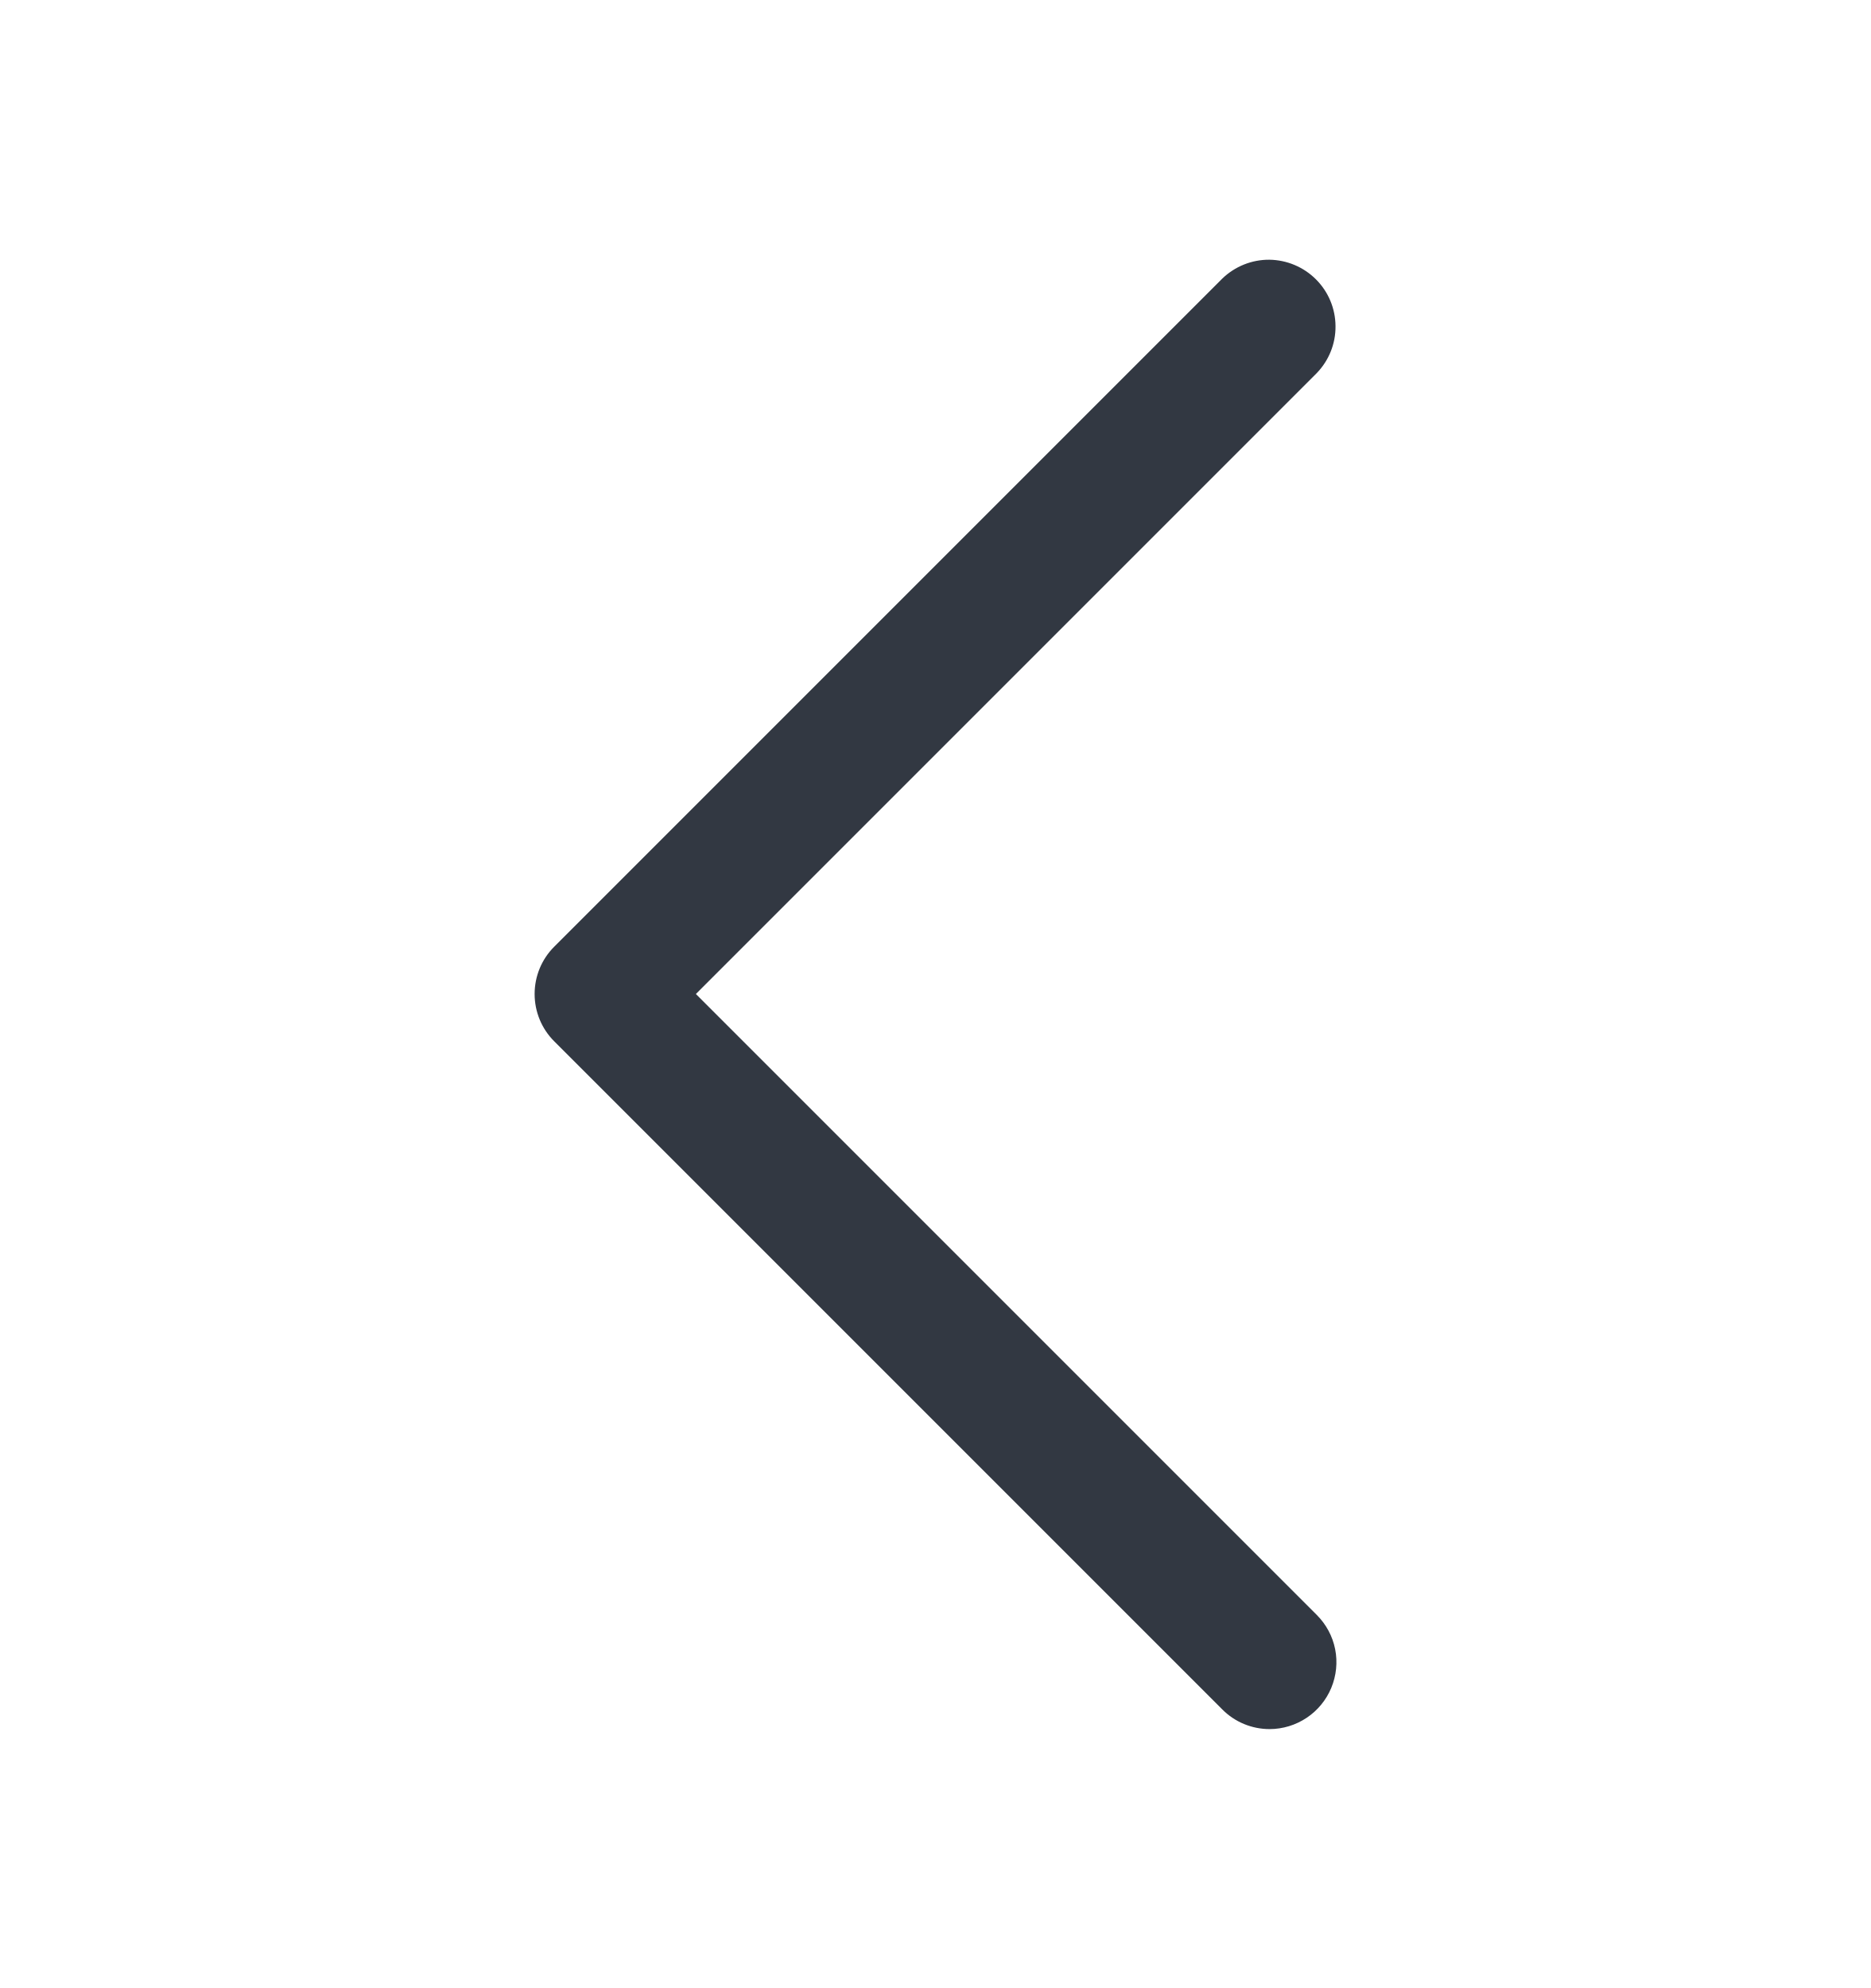
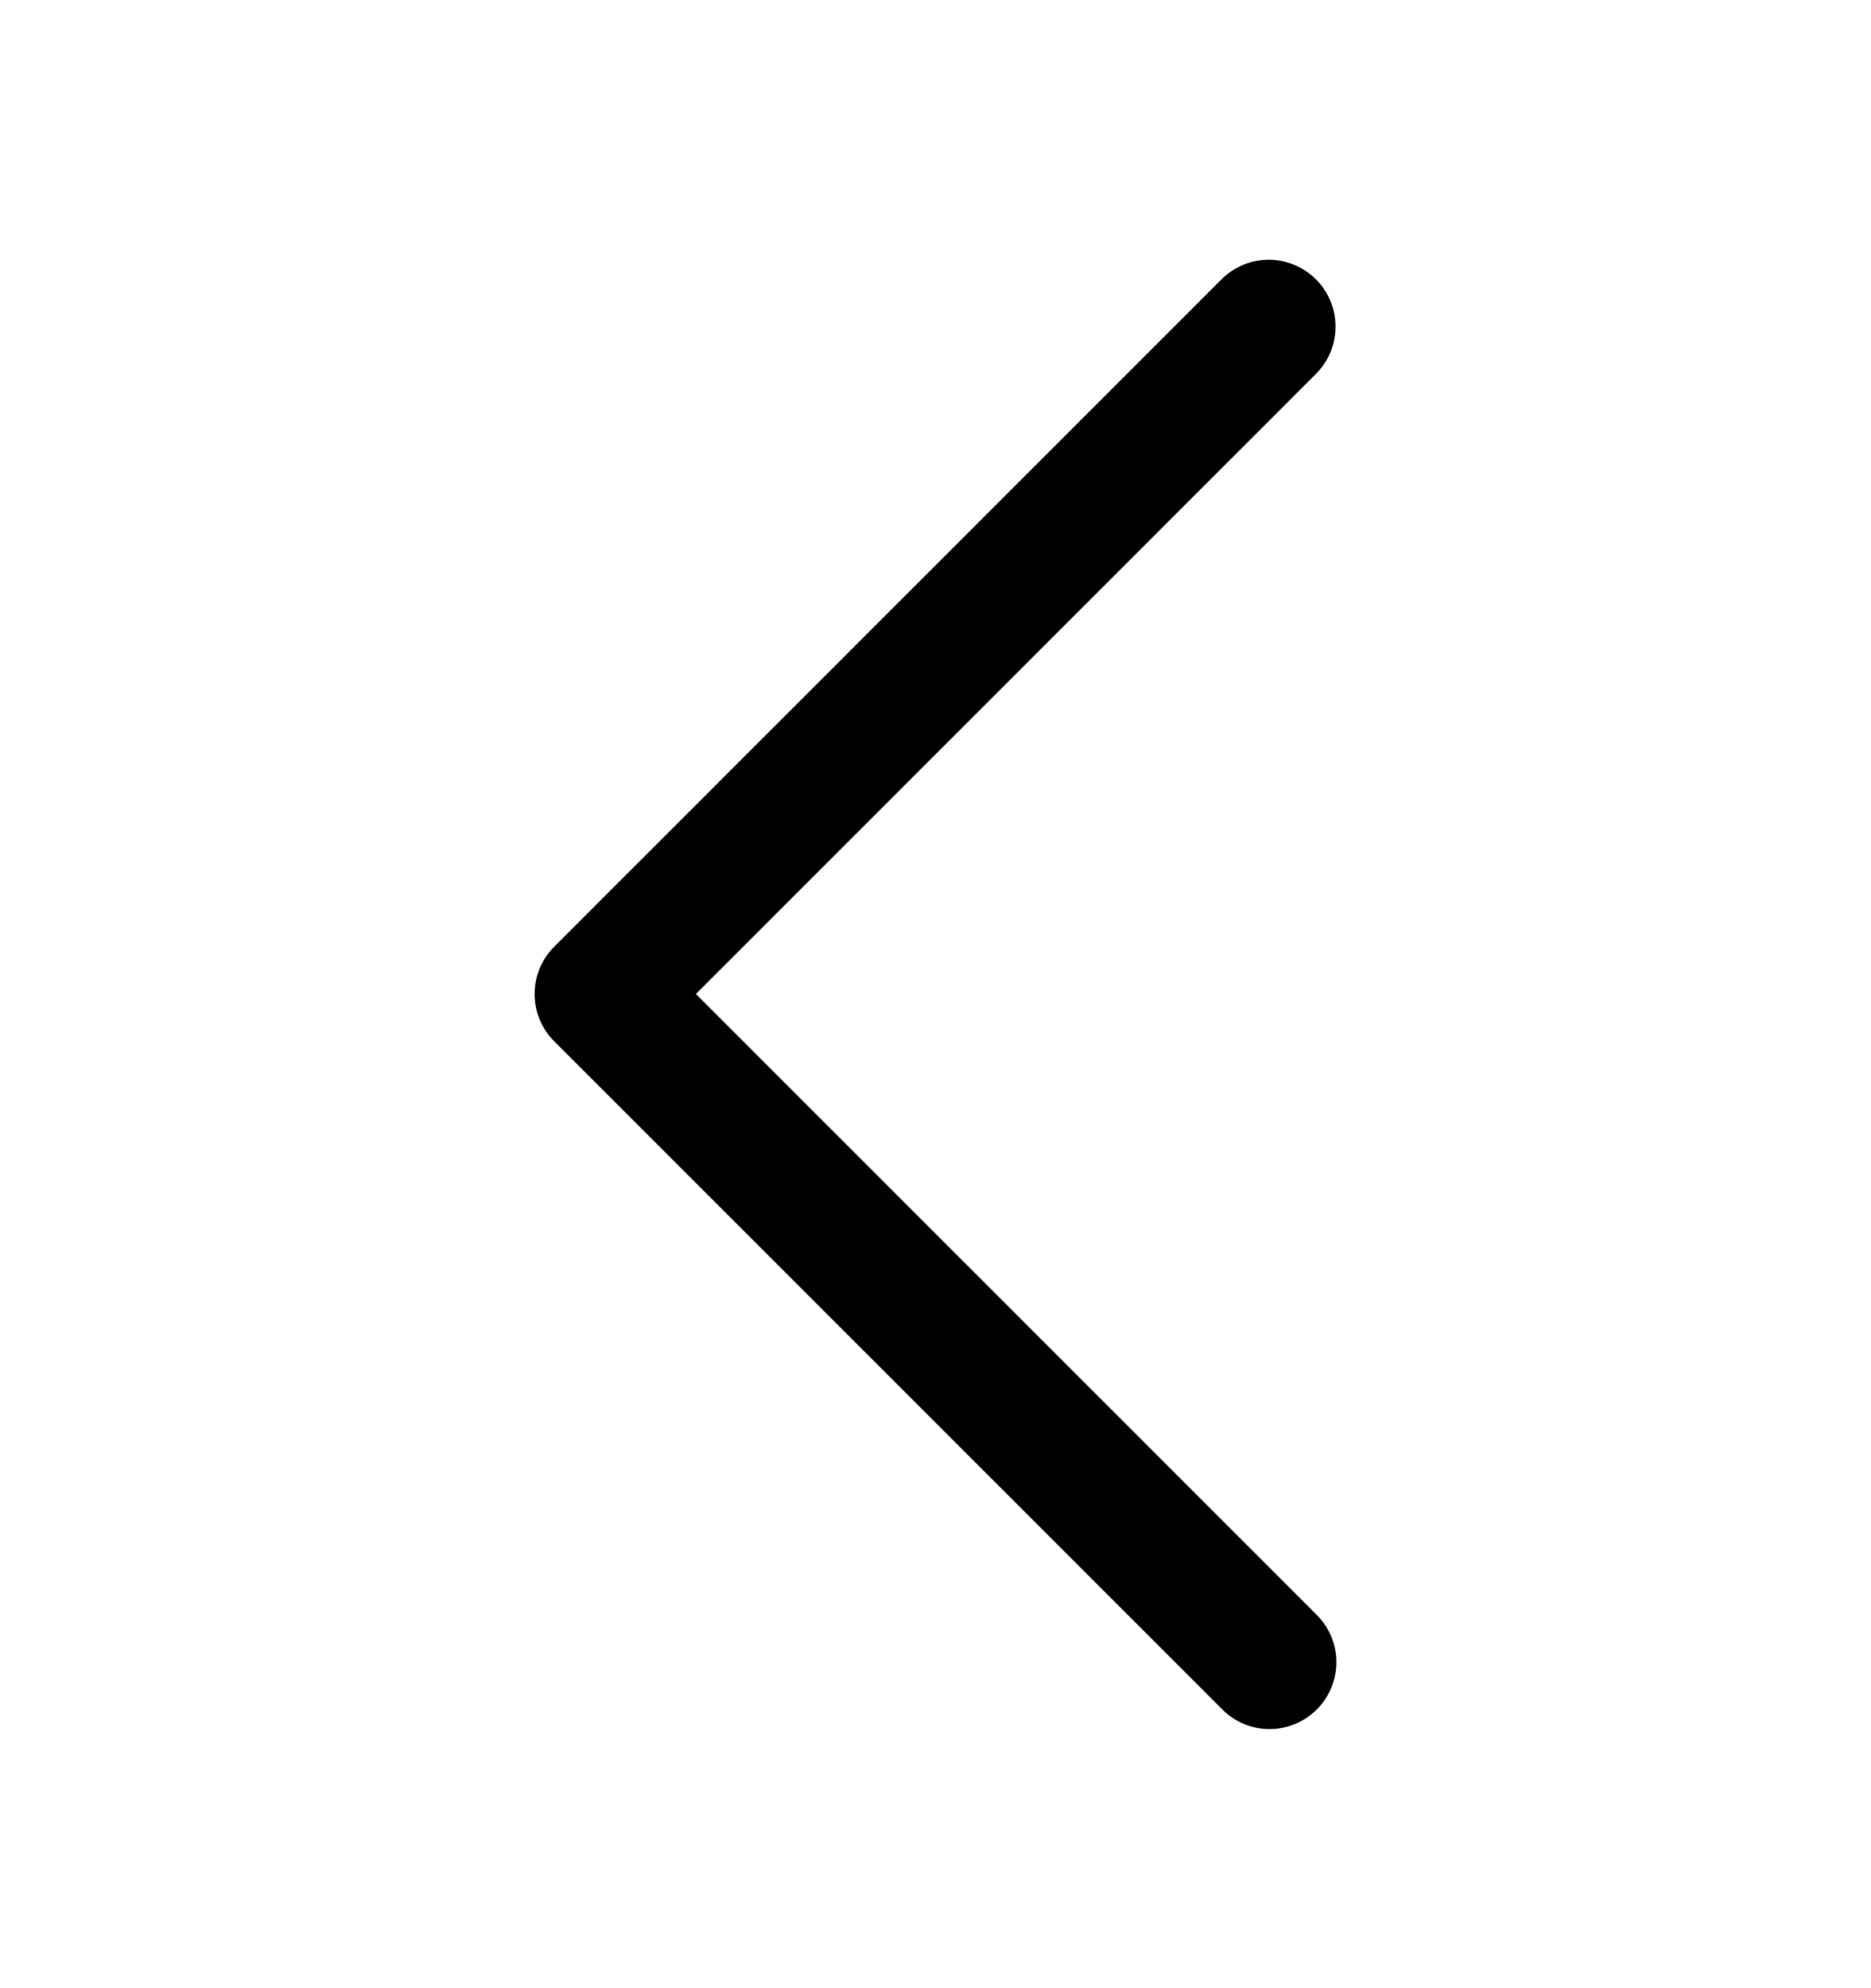
<svg xmlns="http://www.w3.org/2000/svg" width="16" height="17" viewBox="0 0 16 17" fill="none">
-   <path d="M10.857 14.786C10.706 14.786 10.56 14.726 10.453 14.618L4.739 8.904C4.632 8.797 4.572 8.652 4.572 8.5C4.572 8.348 4.632 8.203 4.739 8.096L10.453 2.382C10.561 2.278 10.705 2.22 10.855 2.221C11.005 2.223 11.148 2.283 11.254 2.389C11.36 2.495 11.42 2.638 11.421 2.788C11.423 2.938 11.365 3.082 11.261 3.19L5.951 8.5L11.261 13.81C11.341 13.89 11.396 13.992 11.418 14.103C11.44 14.214 11.428 14.329 11.385 14.433C11.342 14.537 11.268 14.627 11.175 14.689C11.081 14.752 10.97 14.786 10.857 14.786Z" fill="#323842" />
+   <path d="M10.857 14.786C10.706 14.786 10.56 14.726 10.453 14.618L4.739 8.904C4.632 8.797 4.572 8.652 4.572 8.5C4.572 8.348 4.632 8.203 4.739 8.096L10.453 2.382C10.561 2.278 10.705 2.22 10.855 2.221C11.005 2.223 11.148 2.283 11.254 2.389C11.36 2.495 11.42 2.638 11.421 2.788C11.423 2.938 11.365 3.082 11.261 3.19L5.951 8.5L11.261 13.81C11.341 13.89 11.396 13.992 11.418 14.103C11.44 14.214 11.428 14.329 11.385 14.433C11.342 14.537 11.268 14.627 11.175 14.689C11.081 14.752 10.97 14.786 10.857 14.786Z" fill="#000" />
</svg>
